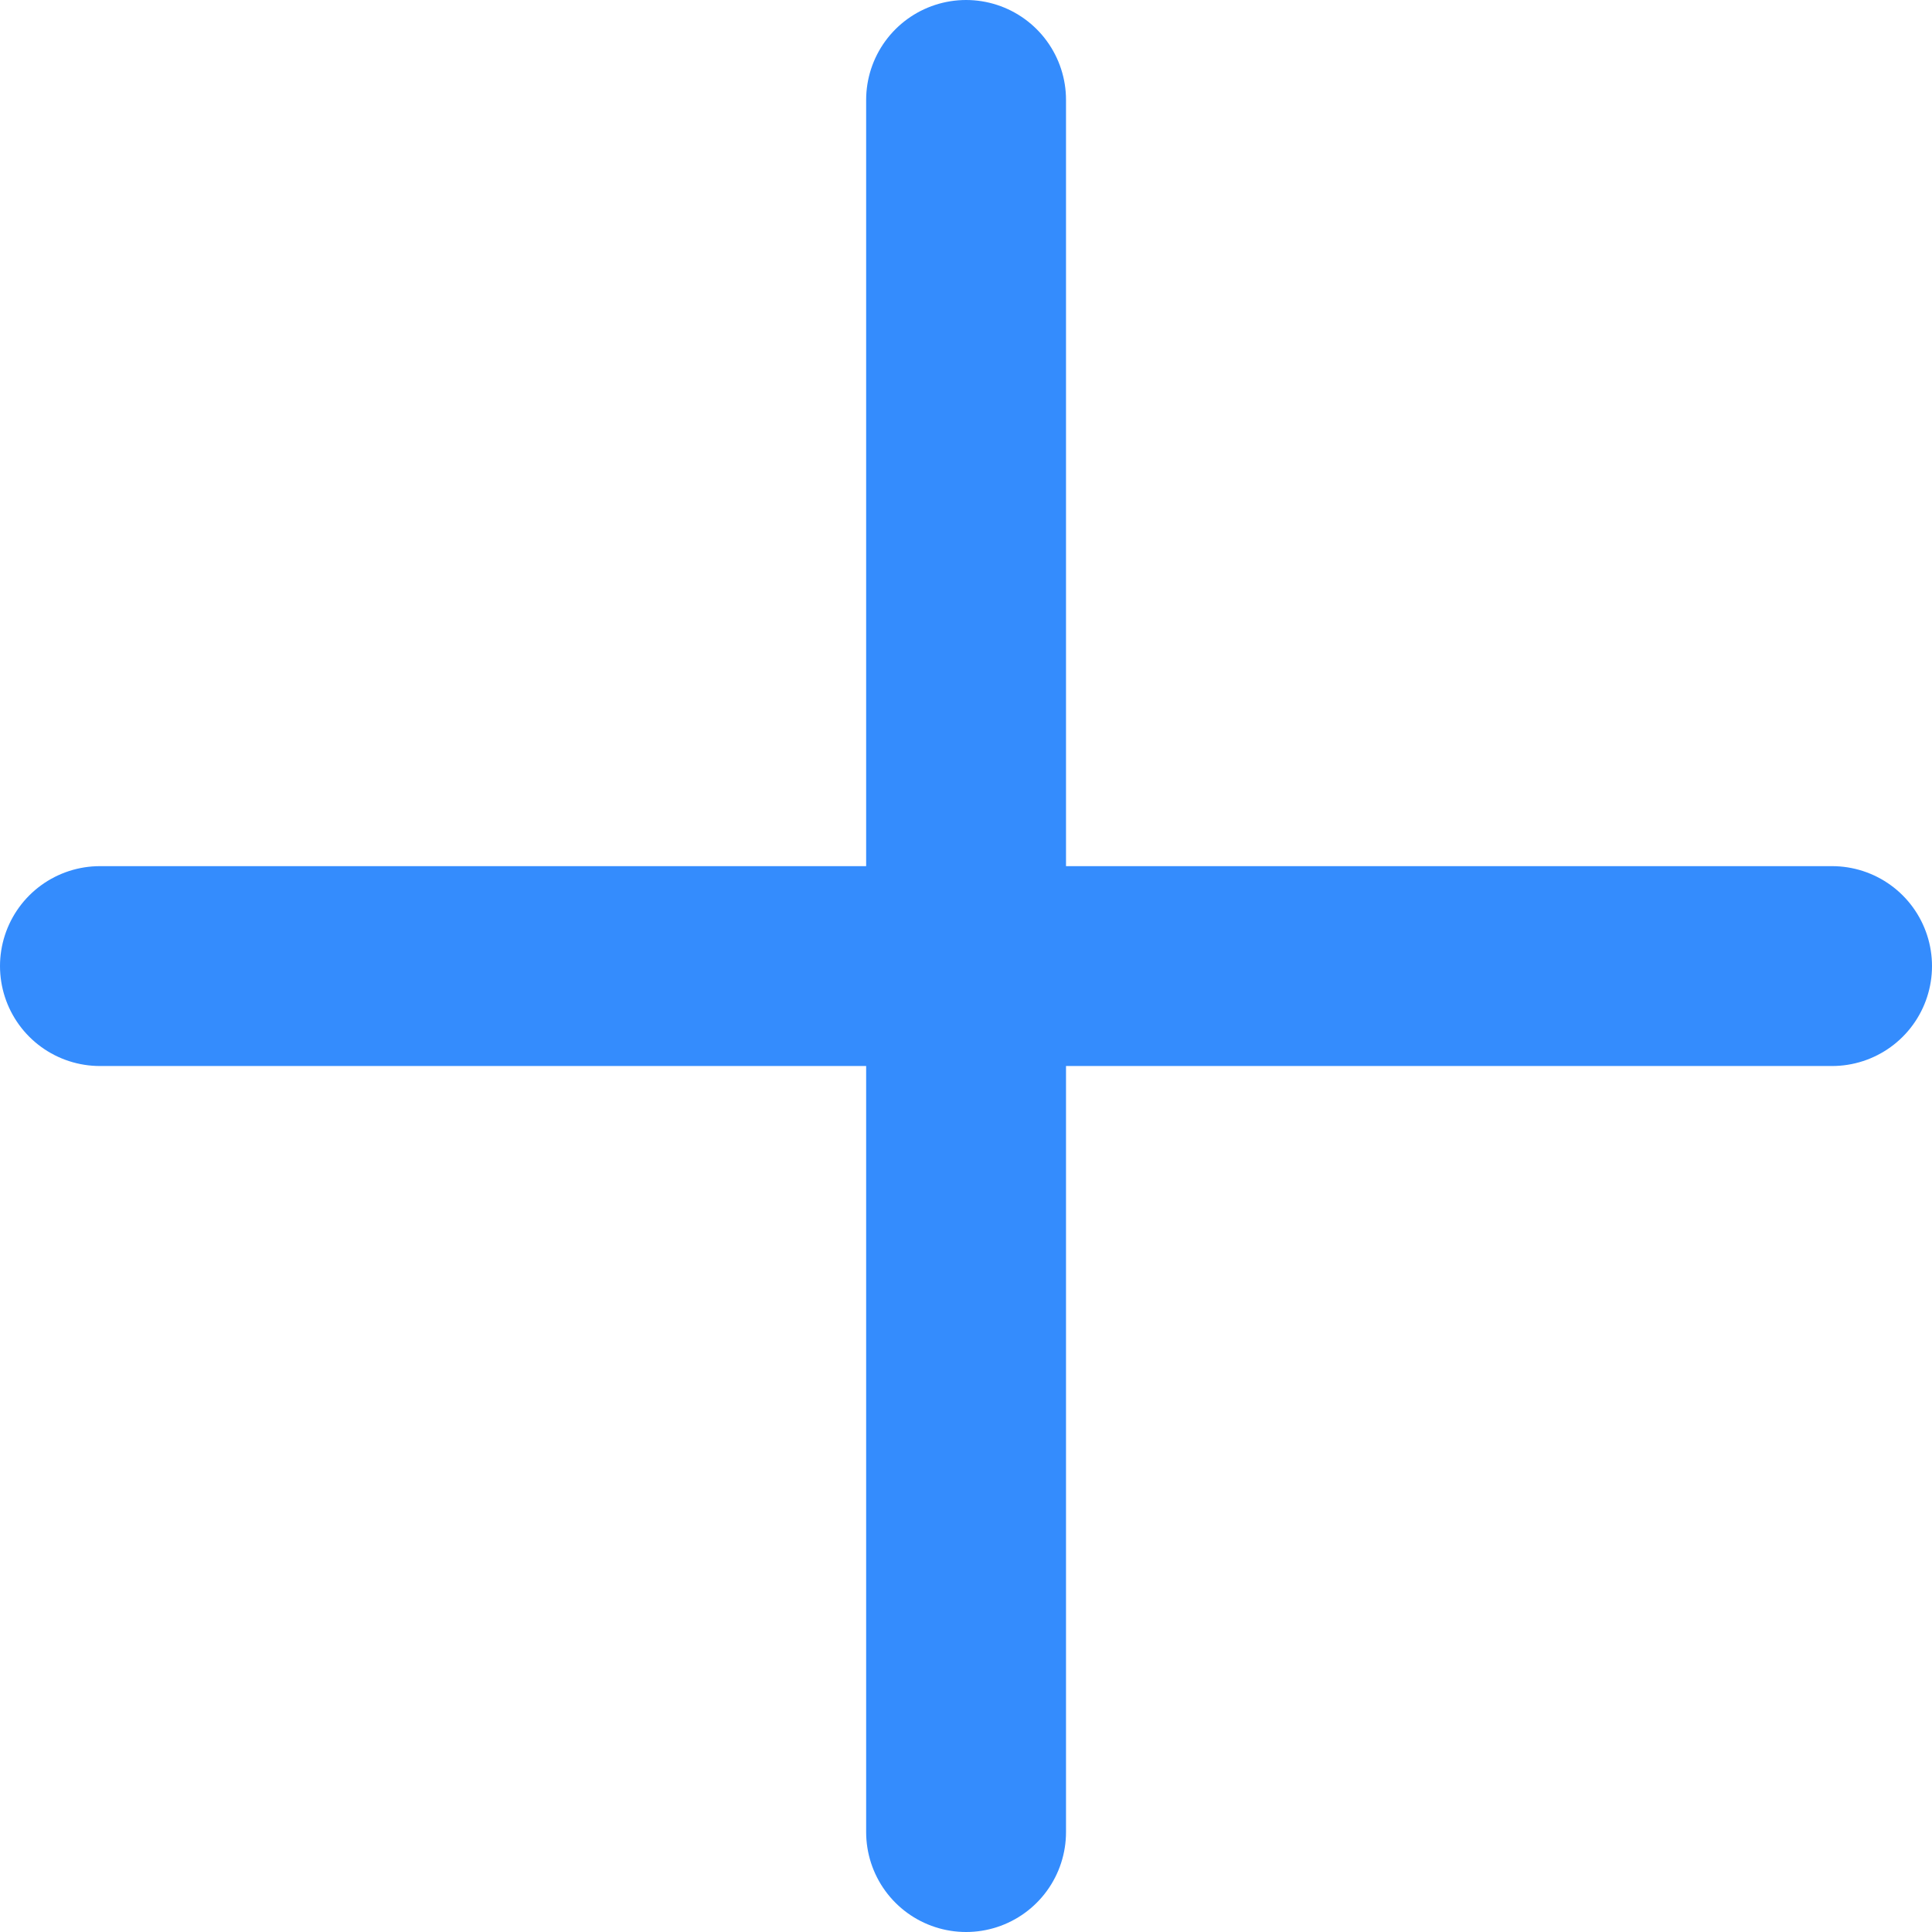
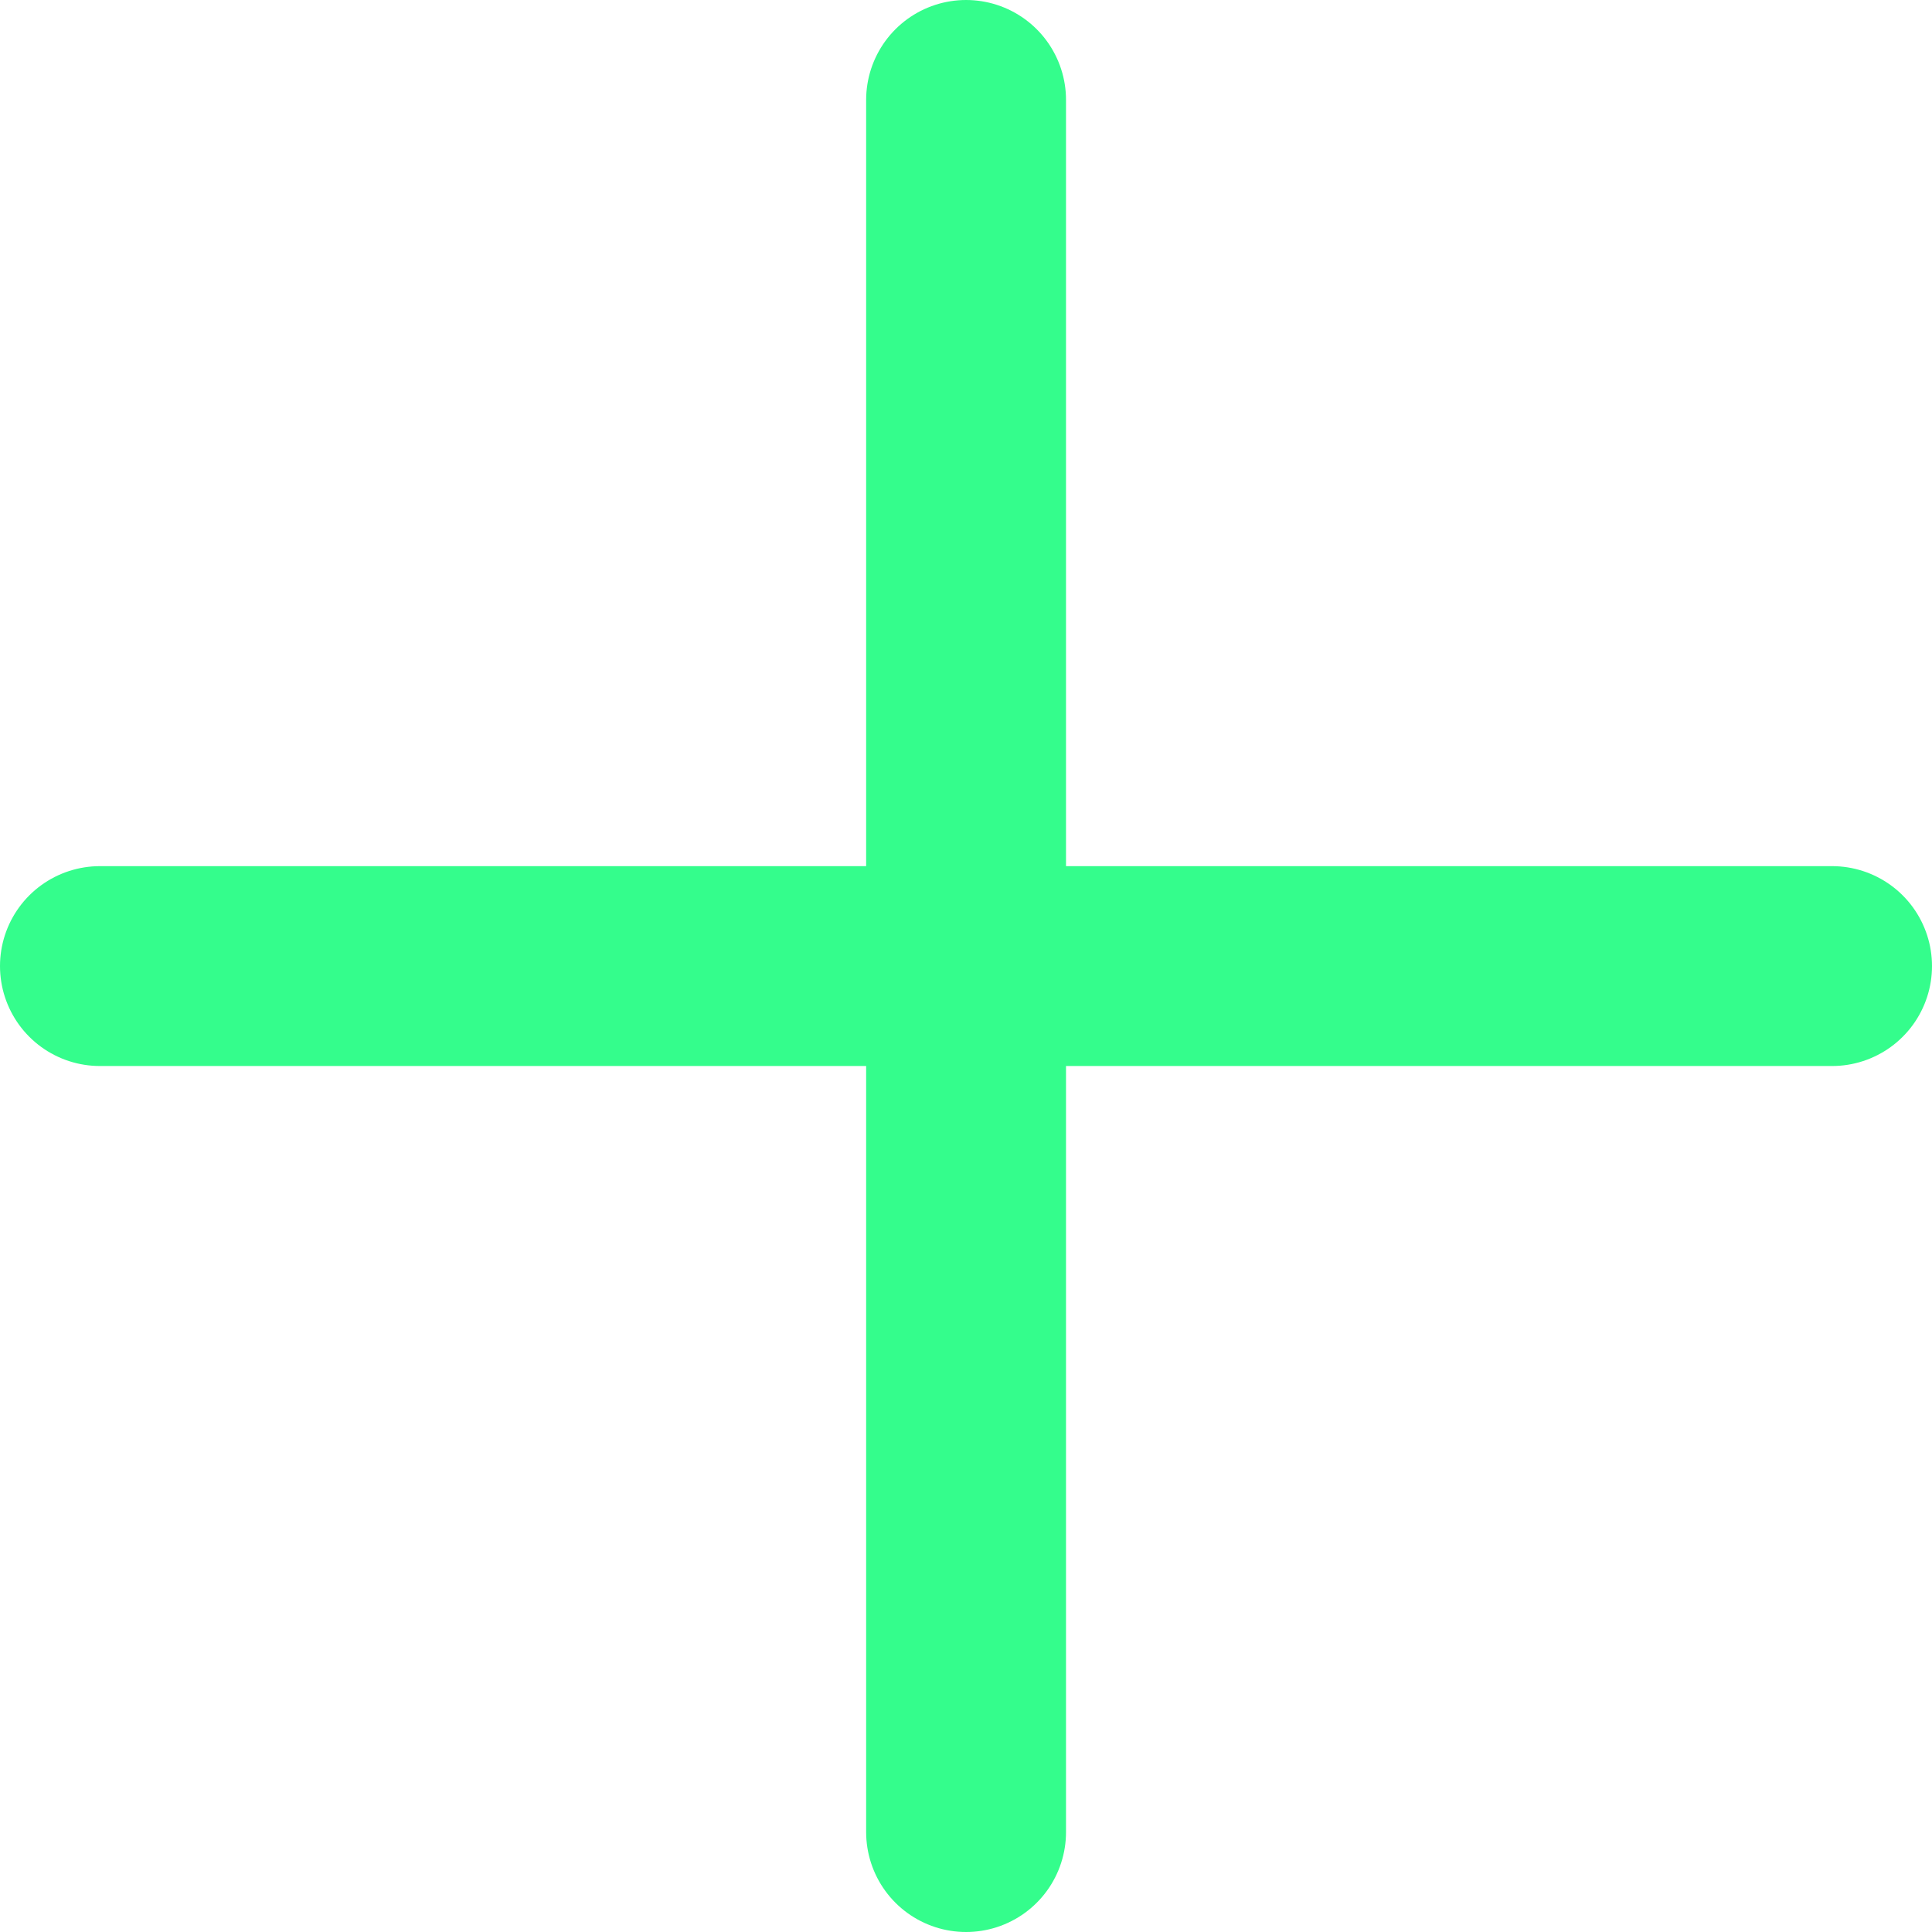
<svg xmlns="http://www.w3.org/2000/svg" width="12.083px" height="12.083px" viewBox="0 0 12.083 12.083" version="1.1">
  <g id="Artboards" stroke="none" stroke-width="1" fill="none" fill-rule="evenodd">
    <g id="Segmentation---assets" transform="translate(-78.875, -64.375)">
      <g id="icon-add" transform="translate(75, 60)">
        <rect id="Rectangle" x="0" y="0" width="20" height="20" />
-         <g id="Group-18" transform="translate(4.5, 5)" stroke="#348CFD" stroke-linecap="round" stroke-linejoin="round" stroke-width="1.25">
+         <g id="Group-18" transform="translate(4.5, 5)" stroke="#34FD8C" stroke-linecap="round" stroke-linejoin="round" stroke-width="1.25">
          <line x1="5.417" y1="0" x2="5.417" y2="10.833" id="Path" />
          <line x1="10.833" y1="5.417" x2="0" y2="5.417" id="Path" />
        </g>
      </g>
    </g>
  </g>
</svg>
